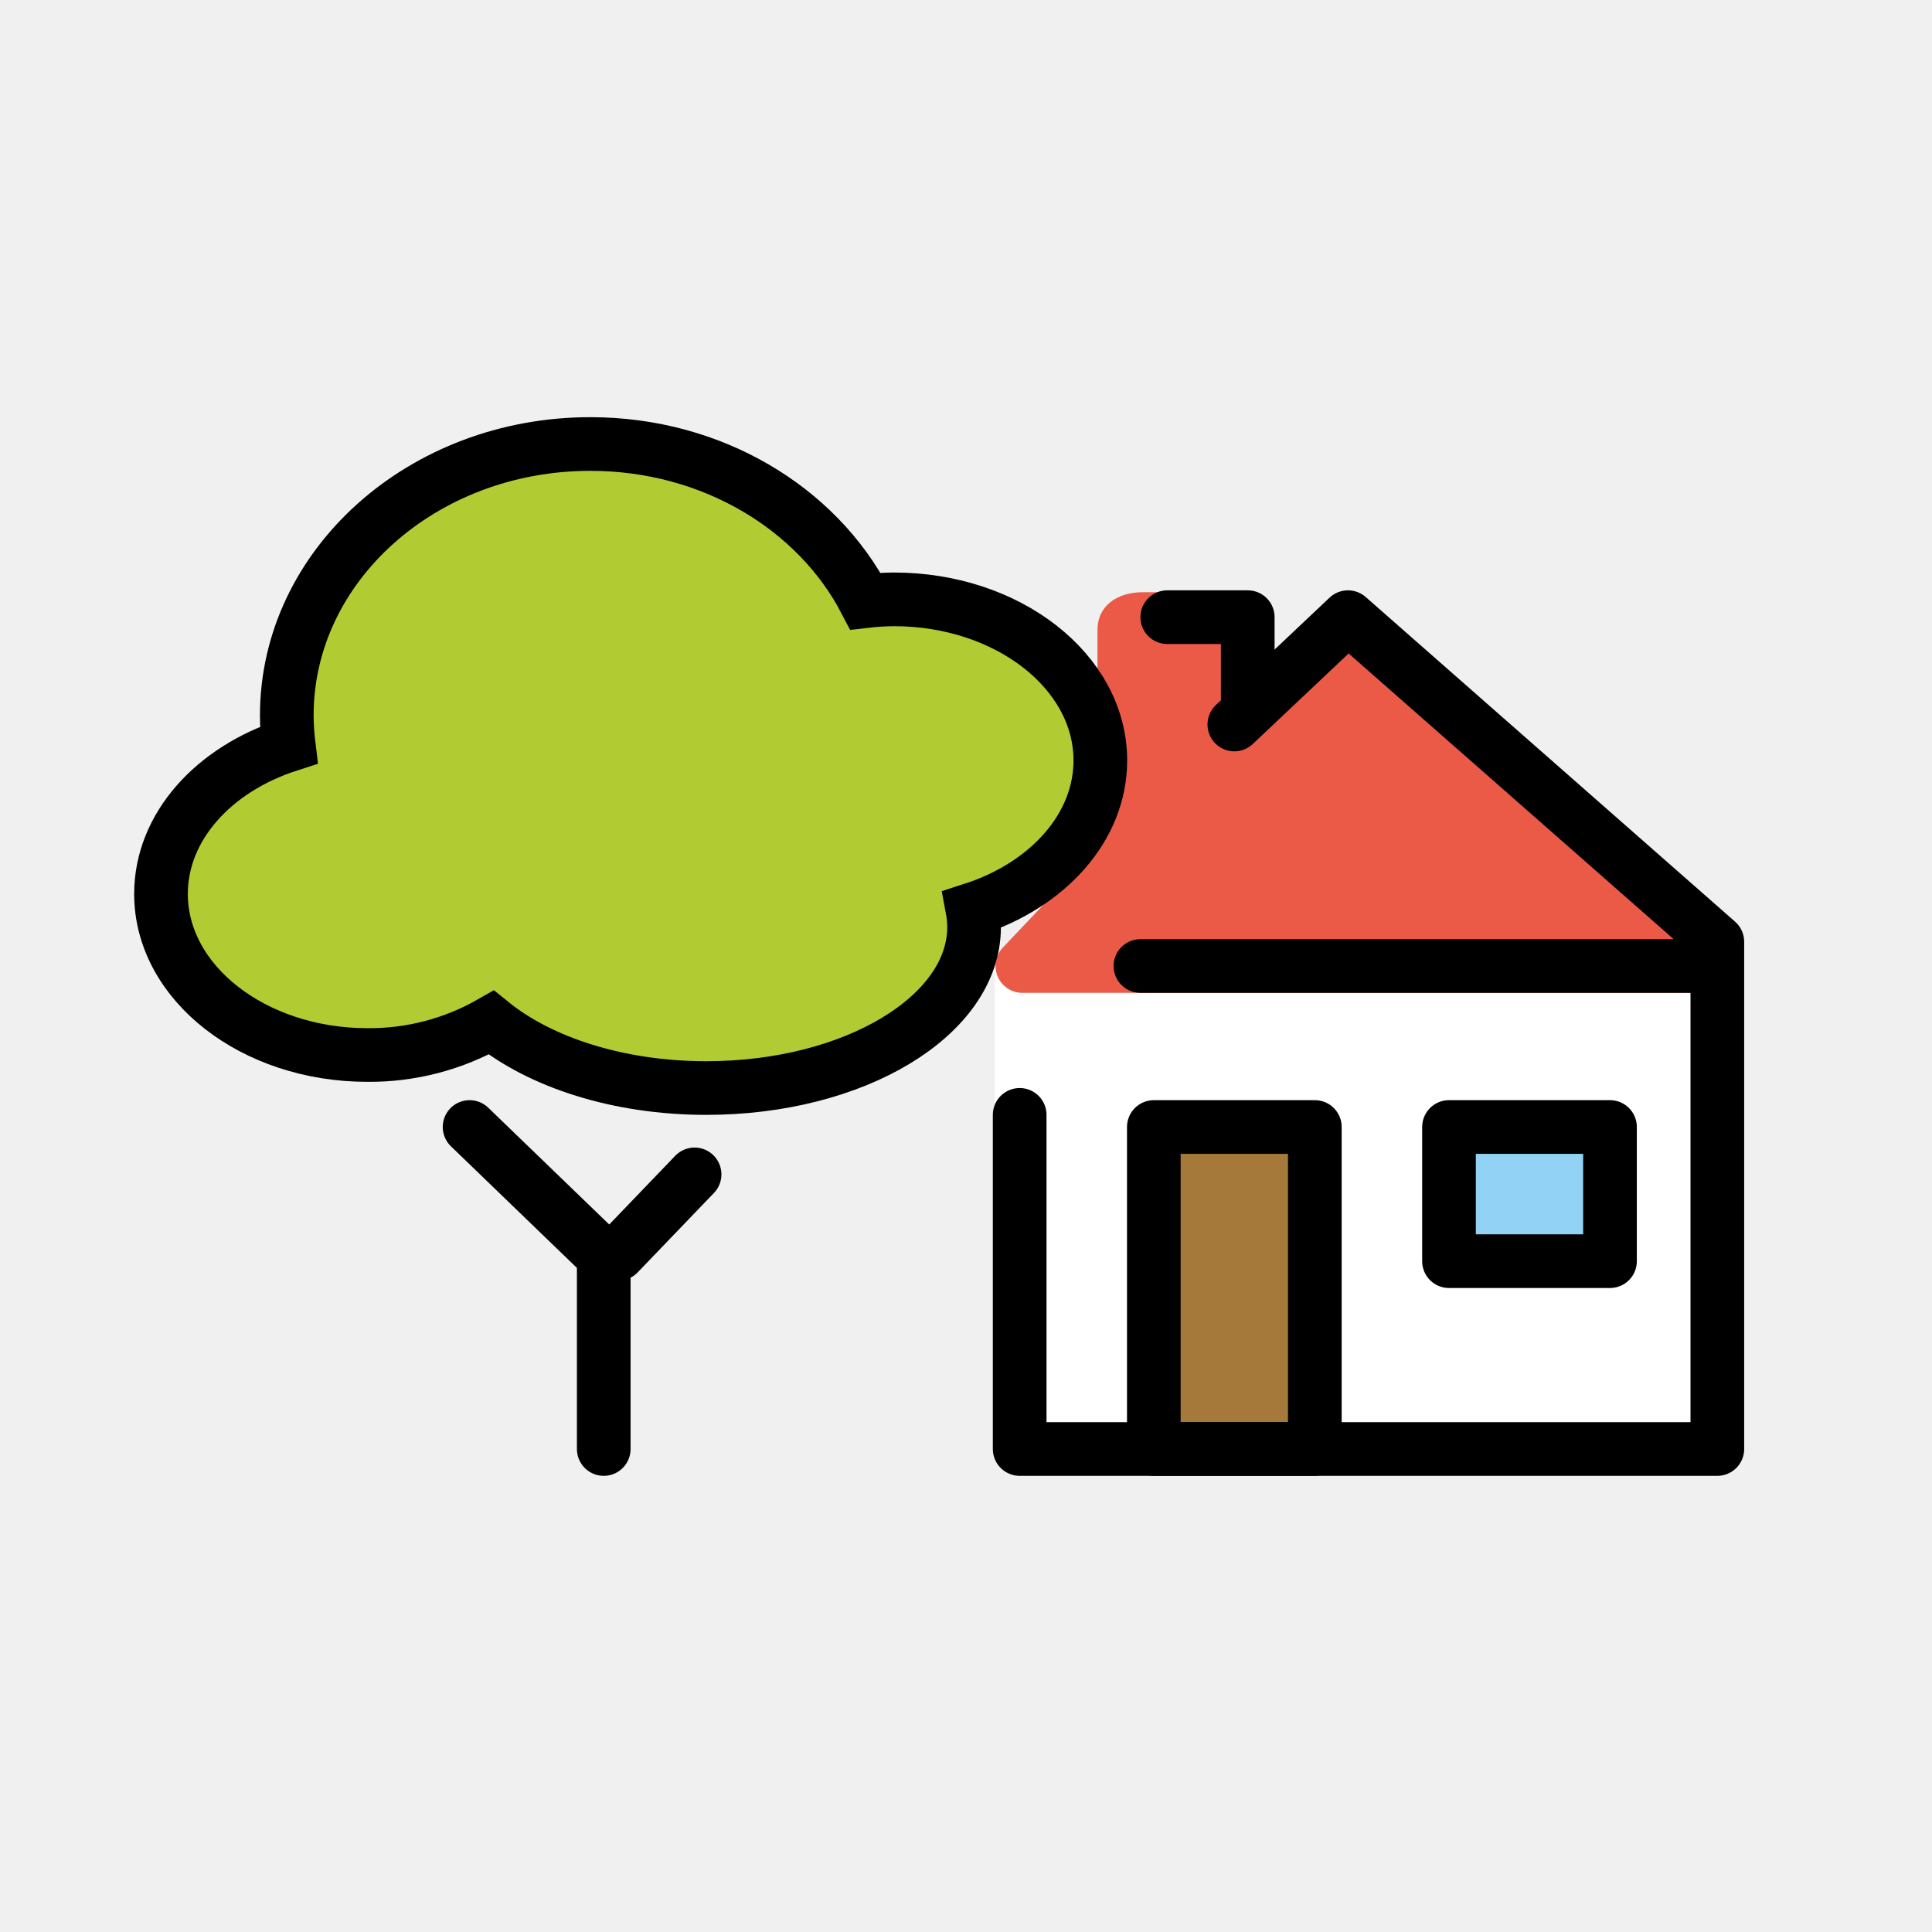
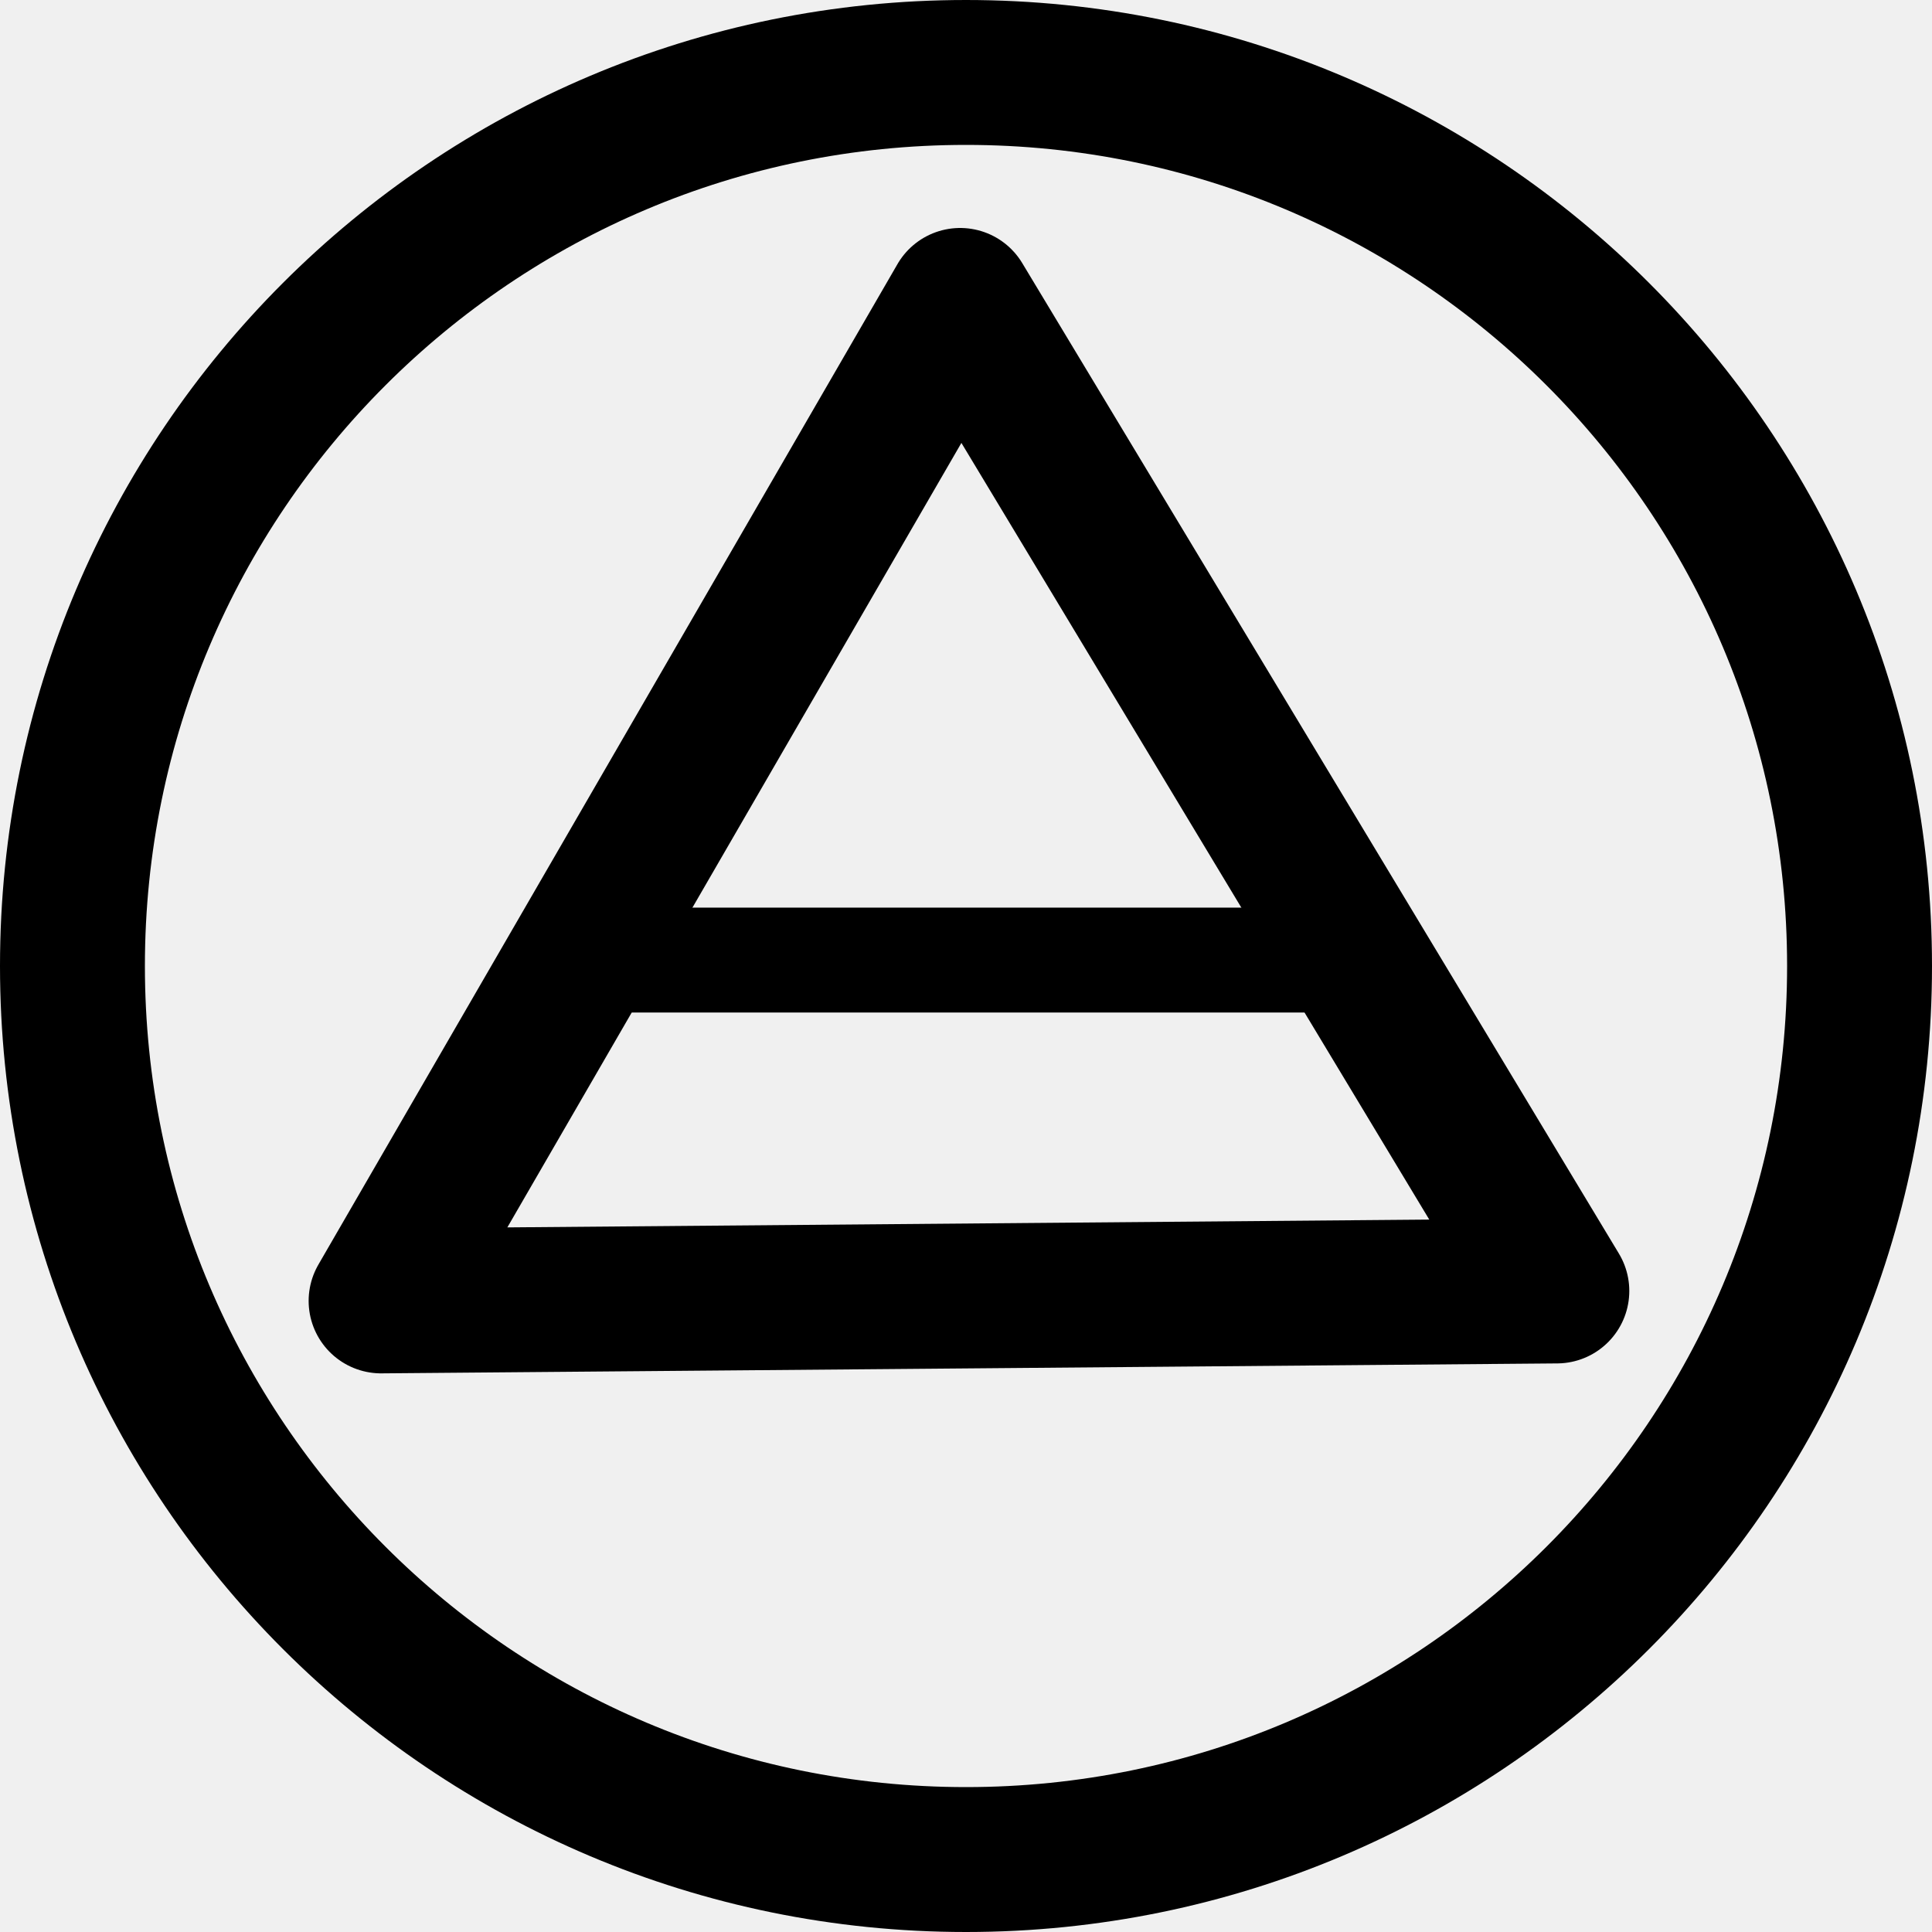
- <svg xmlns="http://www.w3.org/2000/svg" id="emoji" viewBox="0 0 72 72" version="1.1">
-   <g id="color">
-     <rect x="37.075" y="36.053" width="26.884" height="18.114" fill="#FFFFFF" />
-     <polygon fill="#EA5A47" stroke="#EA5A47" stroke-linecap="round" stroke-linejoin="round" stroke-miterlimit="10" stroke-width="2" points="50.235,23.2 38.1,36 63.5,36" />
-     <path fill="#EA5A47" d="M47.3,26l-6.4,6.059v-8.573c0-0.931,0.755-1.416,1.686-1.416h3.028 c0.931,0,1.686,0.485,1.686,1.416C47.3,23.486,47.3,26,47.3,26z" />
-     <rect x="43" y="42" width="6" height="12" fill="#A57939" />
-     <rect x="54" y="42" width="6" height="5" fill="#92D3F5" />
-     <path fill="#B1CC33" d="M41.006,28.339c0-3.312-3.445-6.003-7.694-6.003c-0.355,0.003-0.71,0.025-1.062,0.066 c-1.8-3.455-5.707-5.855-10.25-5.855c-6.248,0-11.312,4.529-11.312,10.114c0.001,0.369,0.025,0.738,0.07,1.104 C7.966,28.666,6,30.81,6,33.314c0,3.312,3.445,6.003,7.694,6.003c1.615,0.014,3.206-0.402,4.614-1.207 c1.818,1.477,4.726,2.438,8.015,2.438c5.511,0,9.978-2.688,9.978-6.003c-0.001-0.219-0.021-0.438-0.061-0.653 C39.036,32.99,41.006,30.845,41.006,28.339z" />
-   </g>
-   <g id="hair" />
-   <g id="skin" />
-   <g id="skin-shadow" />
-   <g id="line">
-     <polyline fill="none" stroke="#000000" stroke-linecap="round" stroke-linejoin="round" stroke-miterlimit="10" stroke-width="2" points="46,27 50.235,23 64,35.098 64,54 38,54 38,41.548" />
-     <rect x="43" y="42" width="6" height="12" fill="none" stroke="#000000" stroke-linecap="round" stroke-linejoin="round" stroke-miterlimit="10" stroke-width="2" />
-     <rect x="54" y="42" width="6" height="5" fill="none" stroke="#000000" stroke-linecap="round" stroke-linejoin="round" stroke-miterlimit="10" stroke-width="2" />
-     <polyline fill="none" stroke="#000000" stroke-linecap="round" stroke-linejoin="round" stroke-miterlimit="10" stroke-width="2" points="43.5,23 46.5,23 46.5,26" />
-     <path fill="none" stroke="#000000" stroke-miterlimit="10" stroke-width="2" d="M31.245,39.34" />
-     <polyline fill="none" stroke="#000000" stroke-linecap="round" stroke-linejoin="round" stroke-width="2" points="22.5,54 22.5,46.827 17.5,42" />
-     <line x1="23.041" x2="25.885" y1="46.727" y2="43.766" fill="none" stroke="#000000" stroke-linecap="round" stroke-linejoin="round" stroke-width="2" />
-     <path fill="none" stroke="#000000" stroke-linecap="round" stroke-miterlimit="10" stroke-width="2" d="M41.006,28.339 c0-3.312-3.445-6.003-7.694-6.003c-0.355,0.003-0.71,0.025-1.062,0.066c-1.8-3.455-5.707-5.855-10.25-5.855 c-6.248,0-11.312,4.529-11.312,10.114c0.001,0.369,0.025,0.738,0.07,1.104C7.966,28.666,6,30.81,6,33.314 c0,3.312,3.445,6.003,7.694,6.003c1.615,0.014,3.206-0.402,4.614-1.207c1.818,1.477,4.726,2.438,8.015,2.438 c5.511,0,9.978-2.688,9.978-6.003c-0.001-0.219-0.021-0.438-0.061-0.653 C39.036,32.99,41.006,30.845,41.006,28.339z" />
-     <line x1="63.5" x2="42.5" y1="36" y2="36" fill="none" stroke="#000000" stroke-linecap="round" stroke-linejoin="round" stroke-miterlimit="10" stroke-width="2" />
+ <svg xmlns="http://www.w3.org/2000/svg" width="200mm" height="200mm" viewBox="0 0 200 200" version="1.1" id="svg2">
+   <defs id="defs2" />
+   <g fill="none" stroke="#000000" stroke-width="15" id="g2" transform="matrix(1,0,0,-1,0,200)">
+     <path d="M 99.395,168.899 39.45,65.33 161.164,66.36 99.394,168.9 Z" stroke-linecap="round" stroke-linejoin="round" id="path2" />
+     <circle style="fill:none;stroke:#000000;stroke-width:15;stroke-linecap:round;stroke-linejoin:round" id="path3" cx="100" cy="100" r="92.5" />
+     <rect style="fill:#000000;stroke:#000000;stroke-width:0.529;stroke-linecap:round;stroke-linejoin:round" id="rect1" width="79.459" height="10.332" x="59.041" y="-105.781" transform="scale(1,-1)" />
  </g>
</svg>
